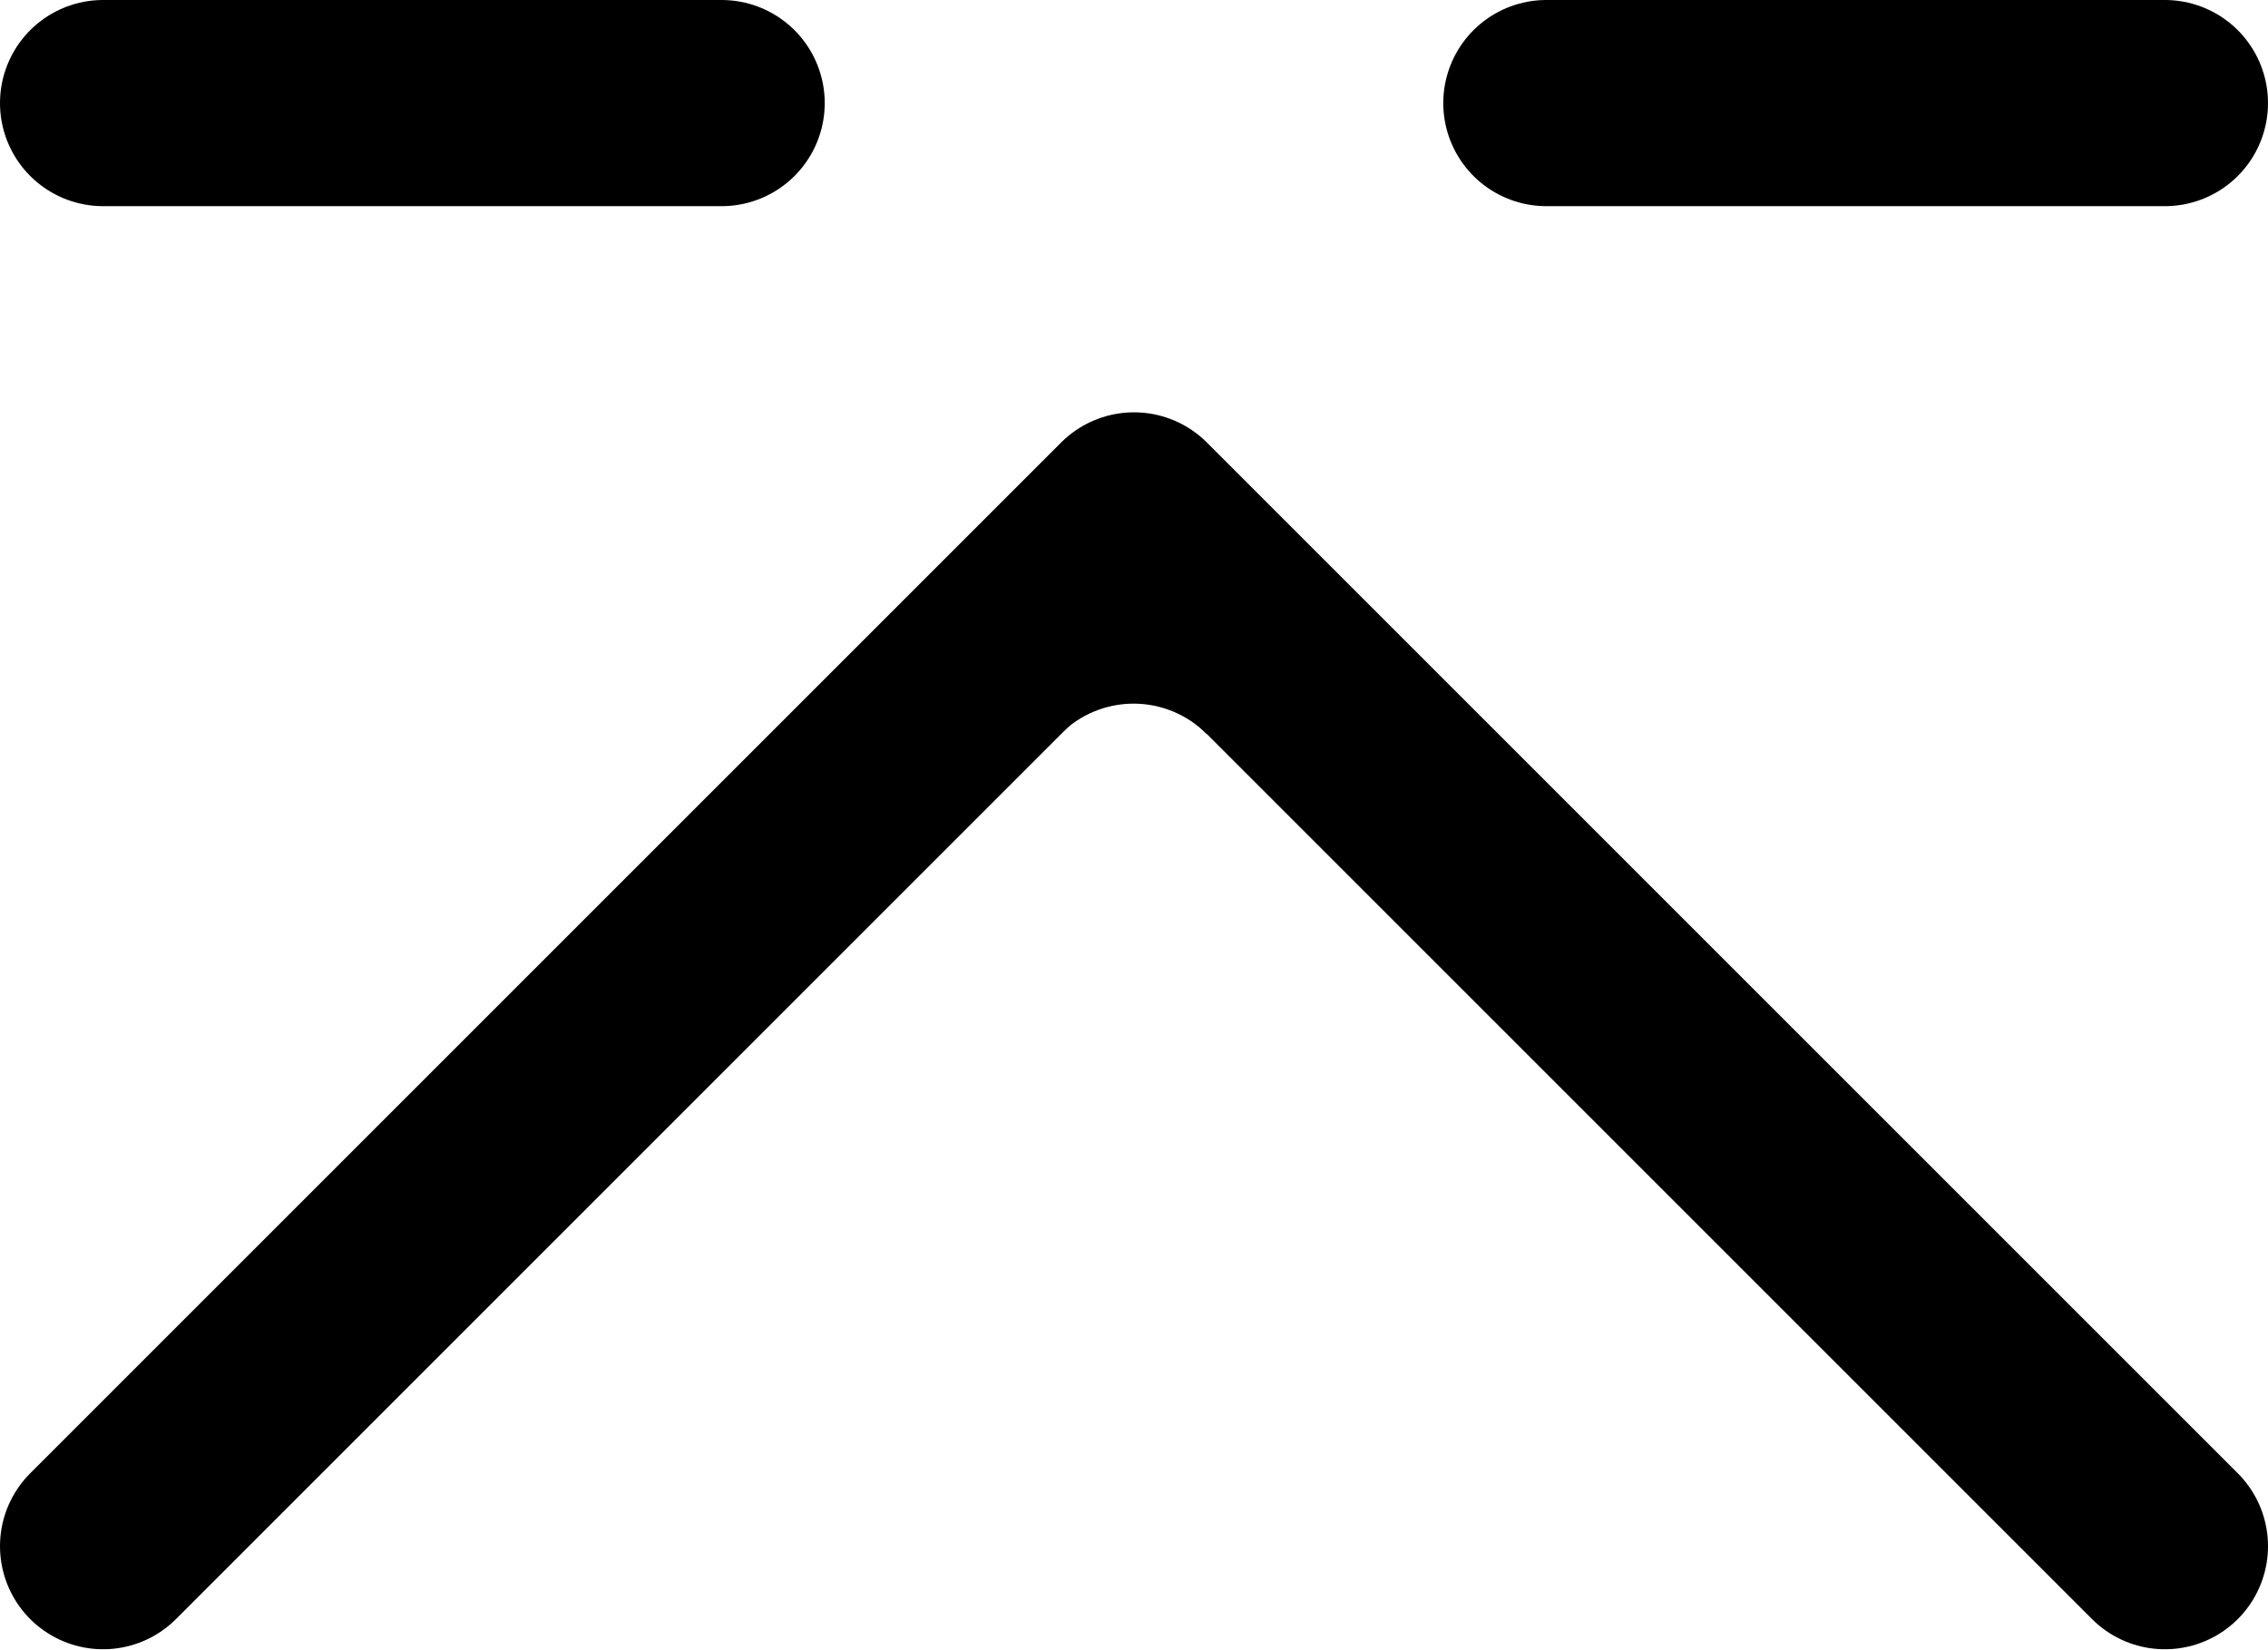
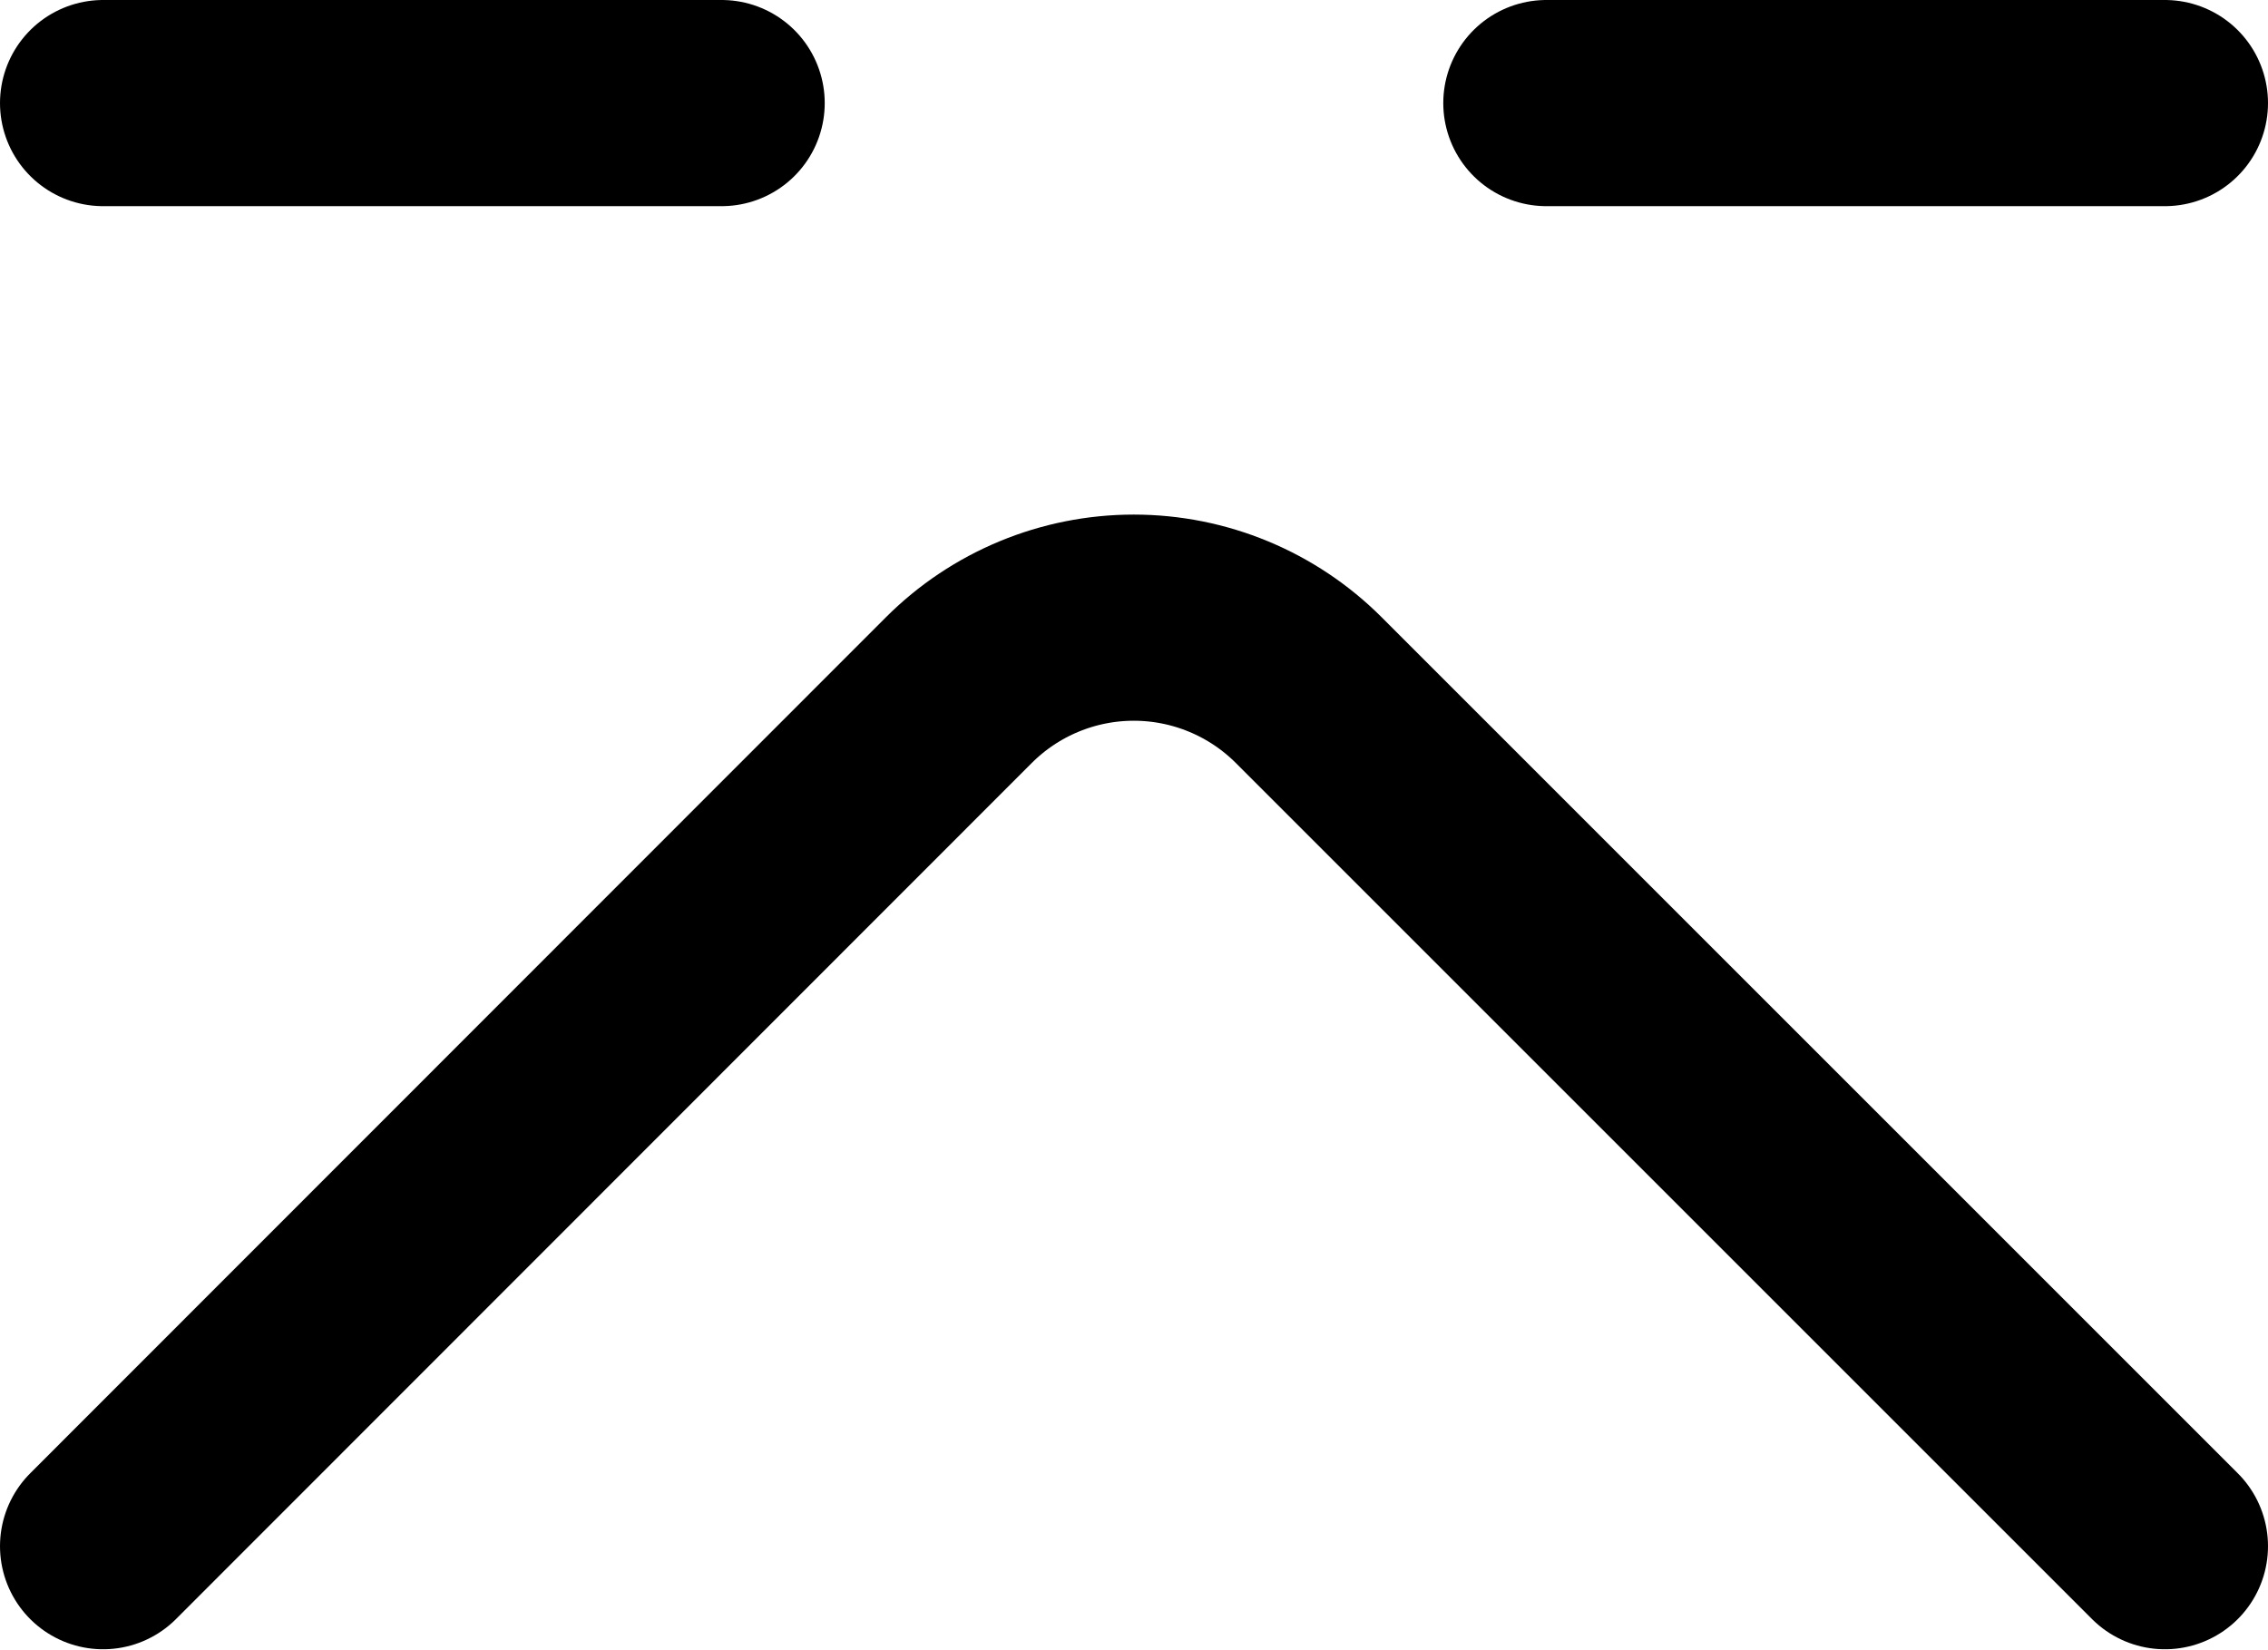
<svg xmlns="http://www.w3.org/2000/svg" width="5.5" height="4" viewBox="0 0 5.5 4" version="1.1" id="svg1">
-   <defs id="defs1" />
+   <defs id="defs1">
+     </defs>
  <g id="layer1">
-     <path style="fill:none;stroke:#000000;stroke-width:0.5;stroke-linecap:round;stroke-linejoin:round;paint-order:fill markers stroke" d="m 5.25,3.75 -2.5,-2.5 -2.5,2.5" id="path1" />
+     <path style="fill:none;stroke:#000000;stroke-width:0.5;stroke-linecap:round;stroke-linejoin:round;paint-order:fill markers stroke" d="M 5.25,3.75 3.174,1.674 a 0.6,0.6 0 0 0 -0.849,0 L 0.25,3.75" id="path1" transform="translate(0,1.04e-5)" />
    <path style="fill:none;stroke:#000000;stroke-width:0.5;stroke-linecap:round;stroke-linejoin:round;paint-order:fill markers stroke" d="m 0.25,0.25 h 1.5" id="path2" />
    <path style="fill:none;stroke:#000000;stroke-width:0.5;stroke-linecap:round;stroke-linejoin:round;paint-order:fill markers stroke" d="m 3.75,0.25 h 1.5" id="path3" />
-     <path id="rect1-1-3-6" style="fill:#000000;fill-opacity:1;stroke-width:0.5;stroke-linecap:round;stroke-linejoin:round;paint-order:fill markers stroke" d="M 3.103,1.604 2.926,1.78 a 0.25,0.25 0 0 0 -0.354,0 L 2.396,1.604 2.573,1.427 2.75,1.25 2.926,1.427 Z" />
  </g>
</svg>
